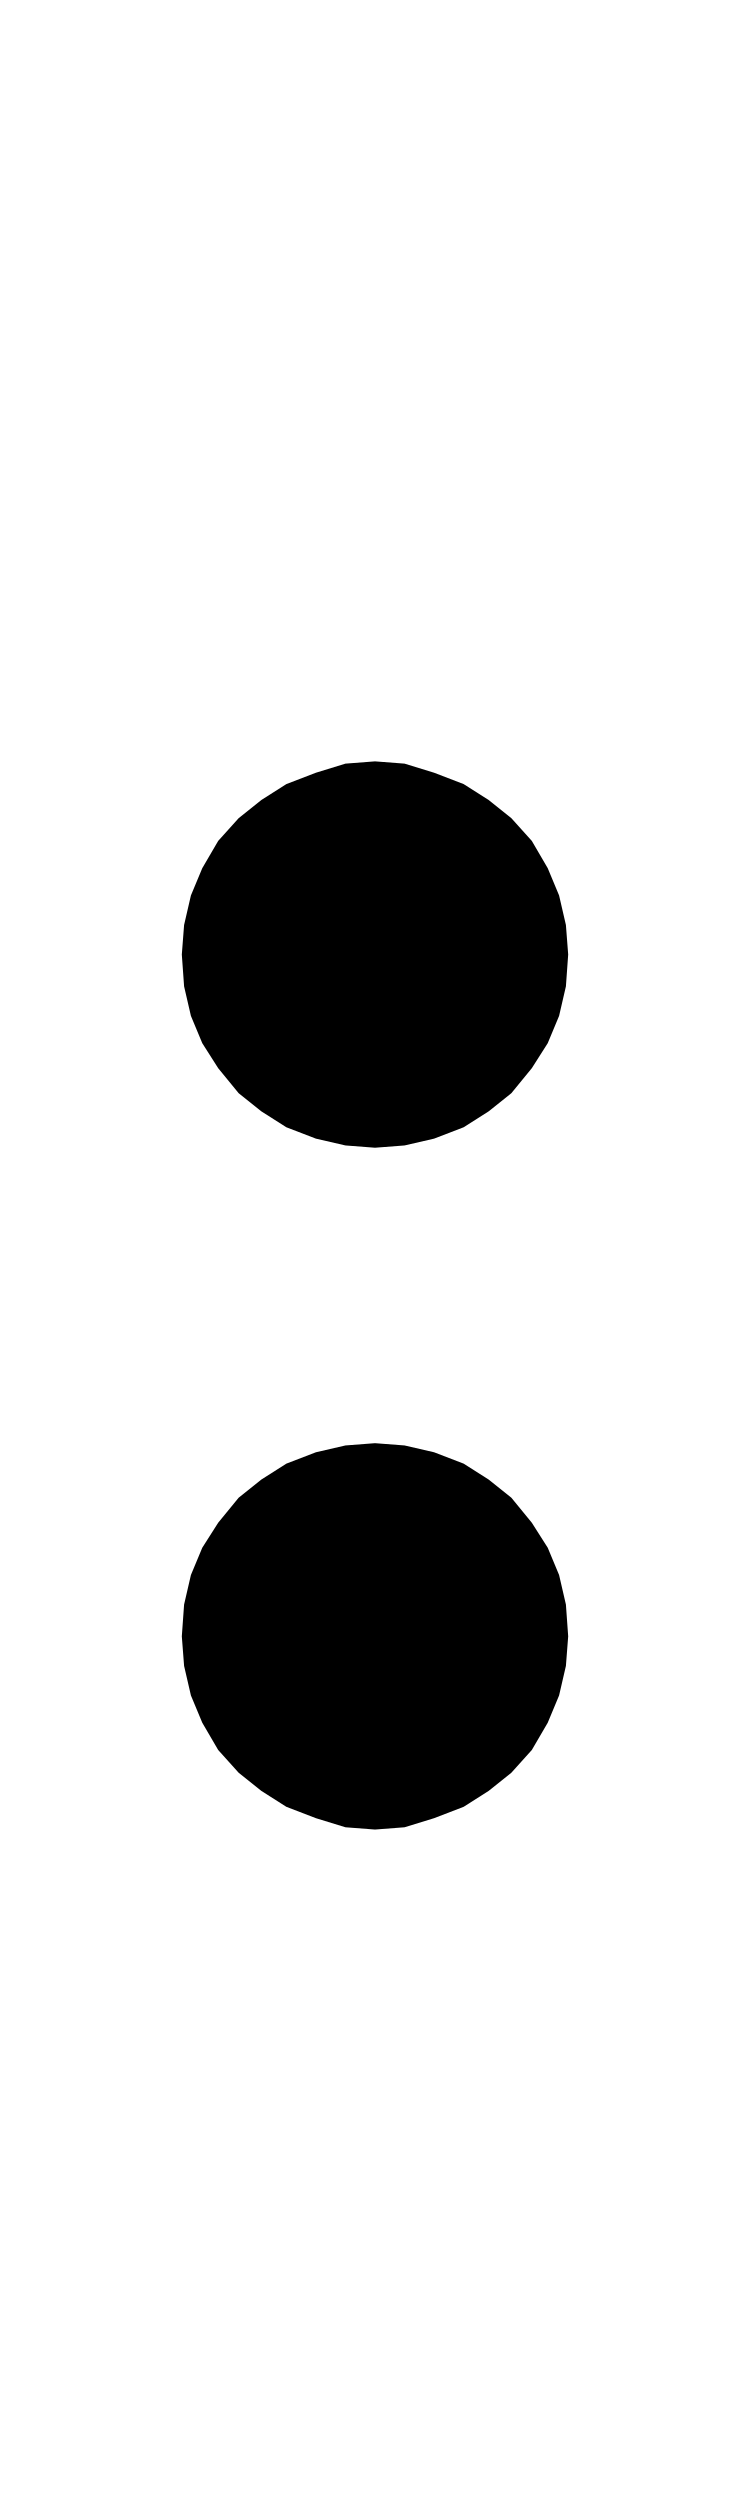
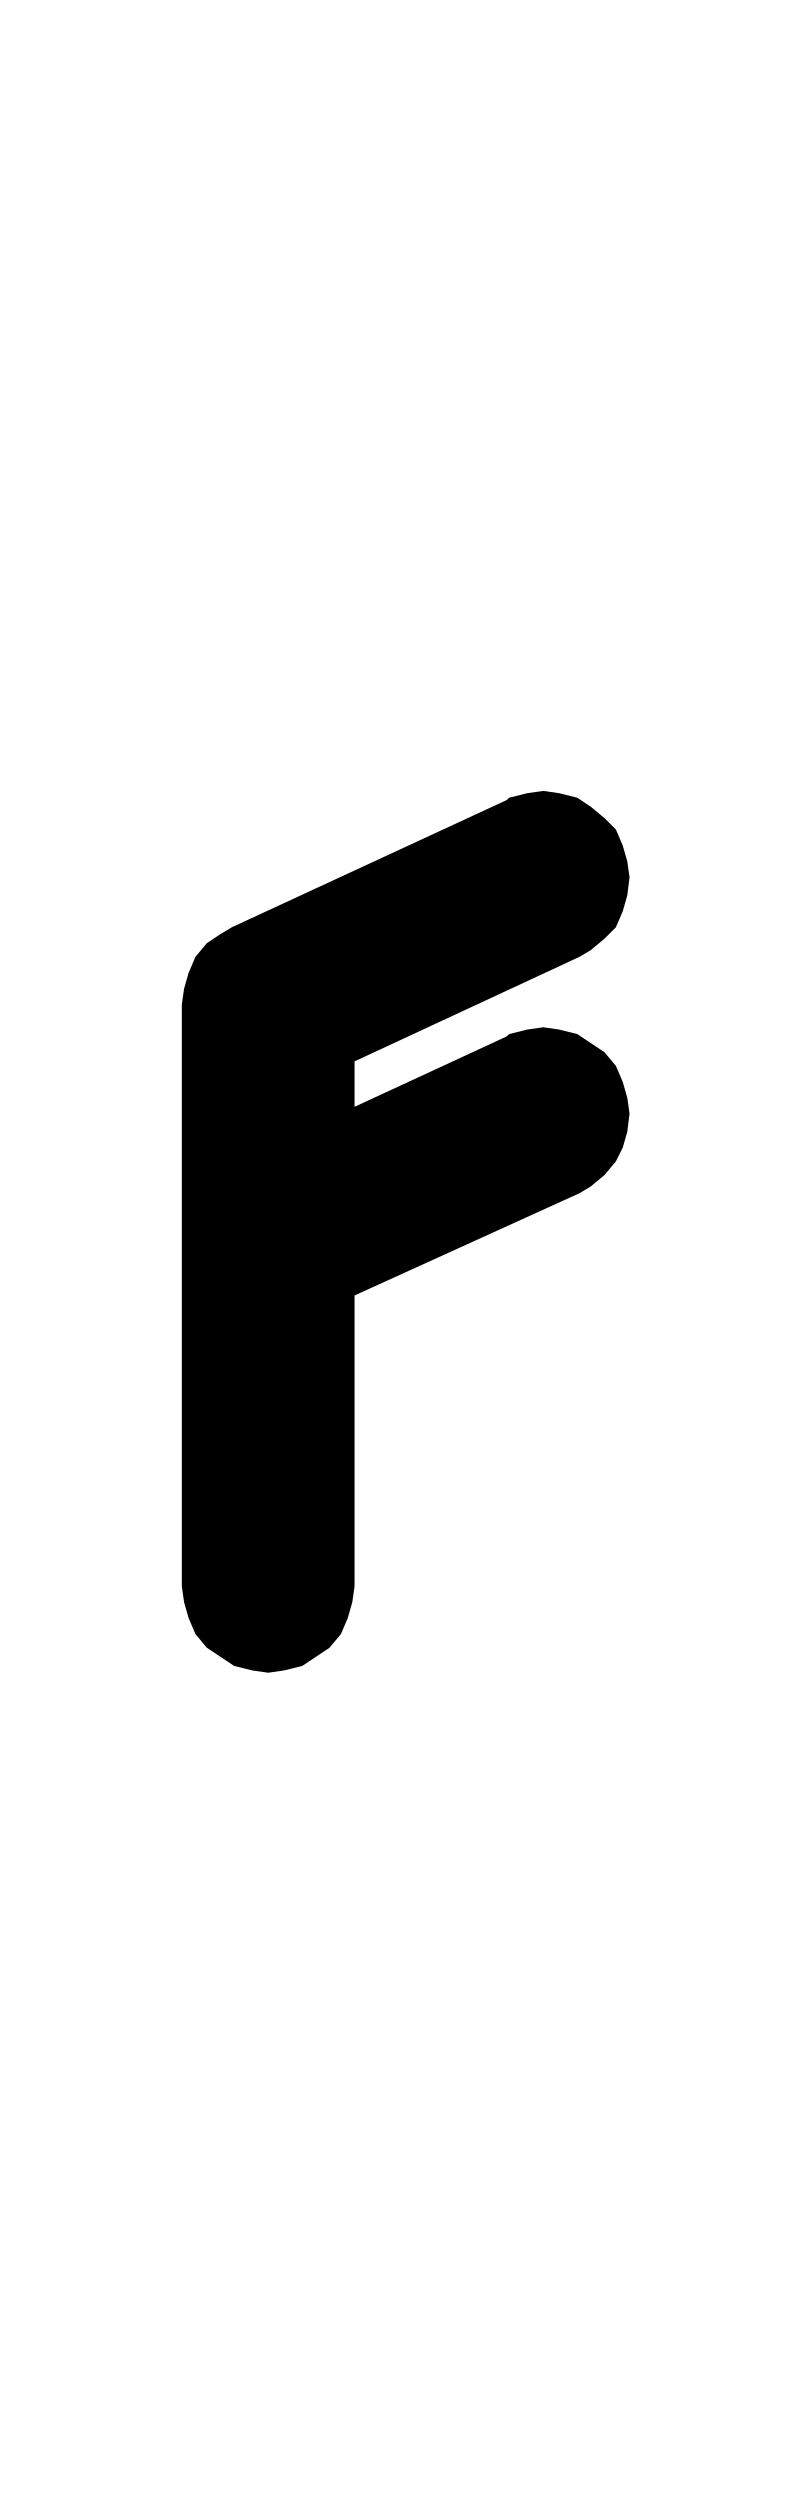
- <svg xmlns="http://www.w3.org/2000/svg" viewBox="0 -900 330 1100">
-   <path transform="scale(1,-1)" fill="currentColor" d="M250 480 249 466 246 453 241 441 234 430 225 419 215 411 204 404 191 399 178 396 165 395 152 396 139 399 126 404 115 411 105 419 96 430 89 441 84 453 81 466 80 480 81 493 84 506 89 518 96 530 105 540 115 548 126 555 139 560 152 564 165 565 178 564 191 560 204 555 215 548 225 540 234 530 241 518 246 506 249 493ZM250 180 249 167 246 154 241 142 234 130 225 120 215 112 204 105 191 100 178 96 165 95 152 96 139 100 126 105 115 112 105 120 96 130 89 142 84 154 81 167 80 180 81 194 84 207 89 219 96 230 105 241 115 249 126 256 139 261 152 264 165 265 178 264 191 261 204 256 215 249 225 241 234 230 241 219 246 207 249 194Z" />
+ <svg xmlns="http://www.w3.org/2000/svg" viewBox="0 -900 357 1100">
+   <path transform="scale(1,-1)" fill="currentColor" d="M80 202V458L81 465L83 472L86 479L91 485L97 489L102 492L223 548L224 549L232 551L239 552L246 551L254 549L260 545L266 540L271 535L274 528L276 521L277 514L276 506L274 499L271 492L266 487L260 482L255 479L156 433V413L223 444L224 445L232 447L239 448L246 447L254 445L260 441L266 437L271 431L274 424L276 417L277 410L276 402L274 395L271 389L266 383L260 378L255 375L156 330V202L155 195L153 188L150 181L145 175L139 171L133 167L125 165L118 164L111 165L103 167L97 171L91 175L86 181L83 188L81 195Z" />
</svg>
